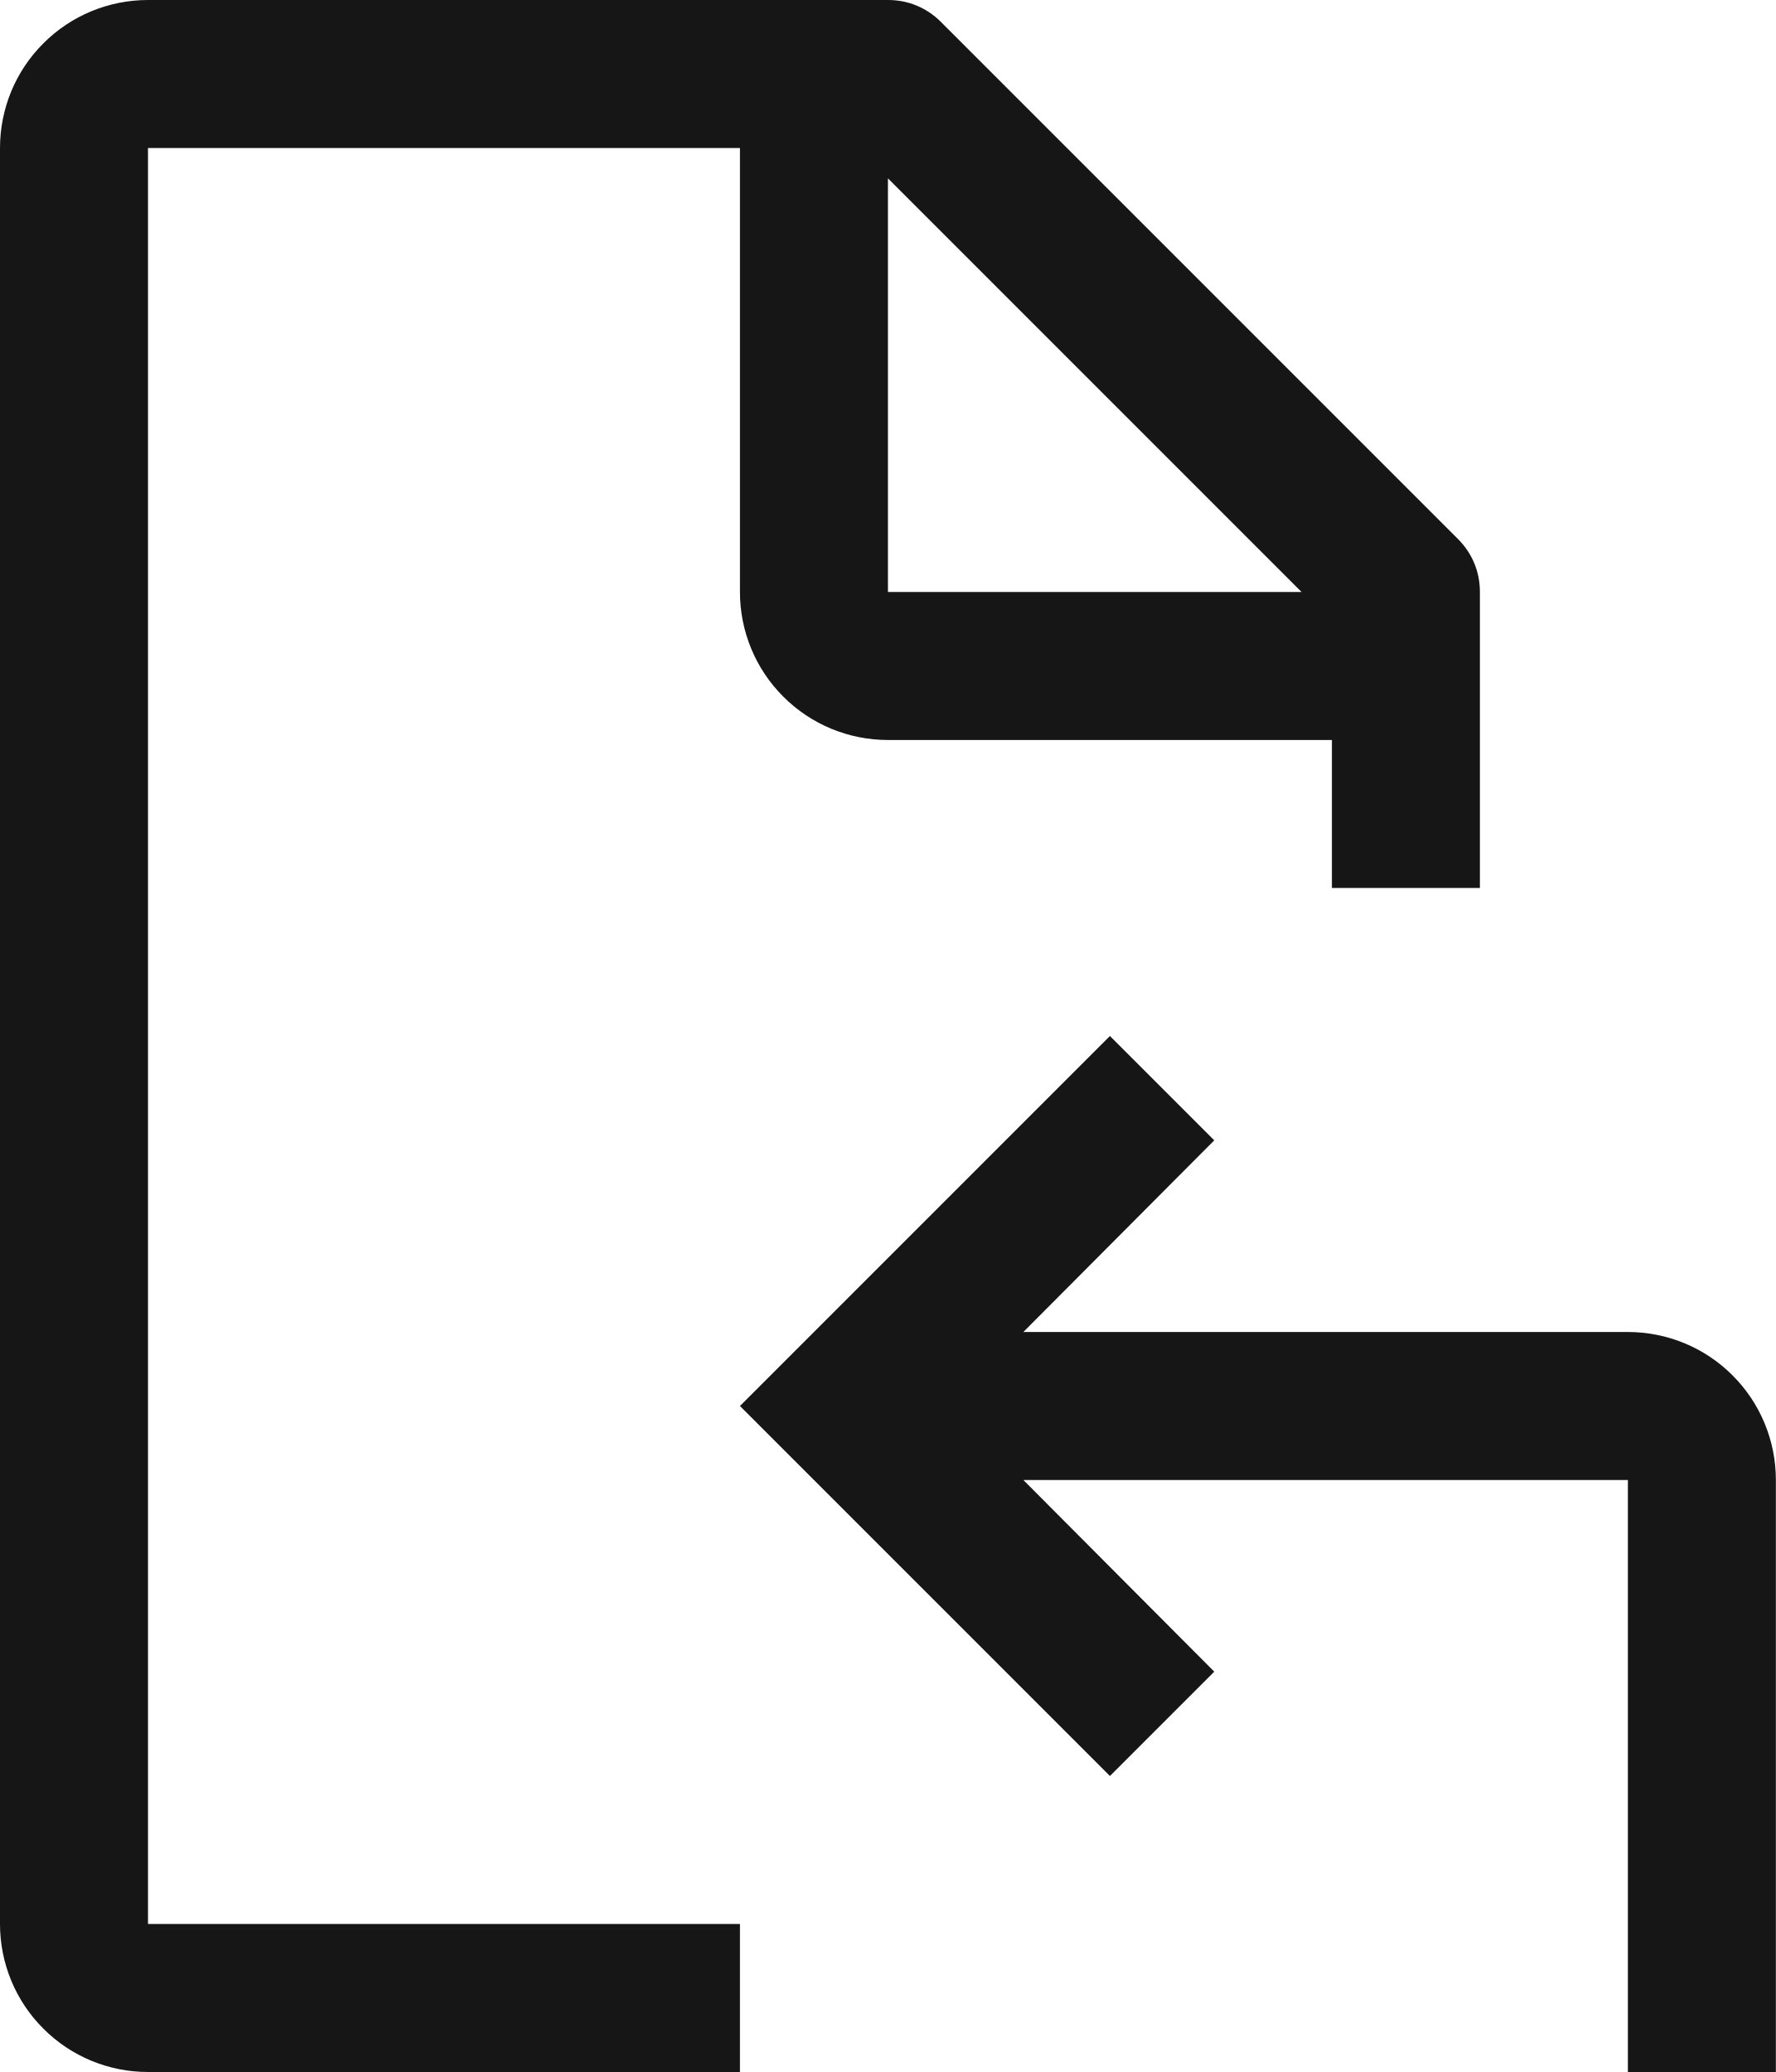
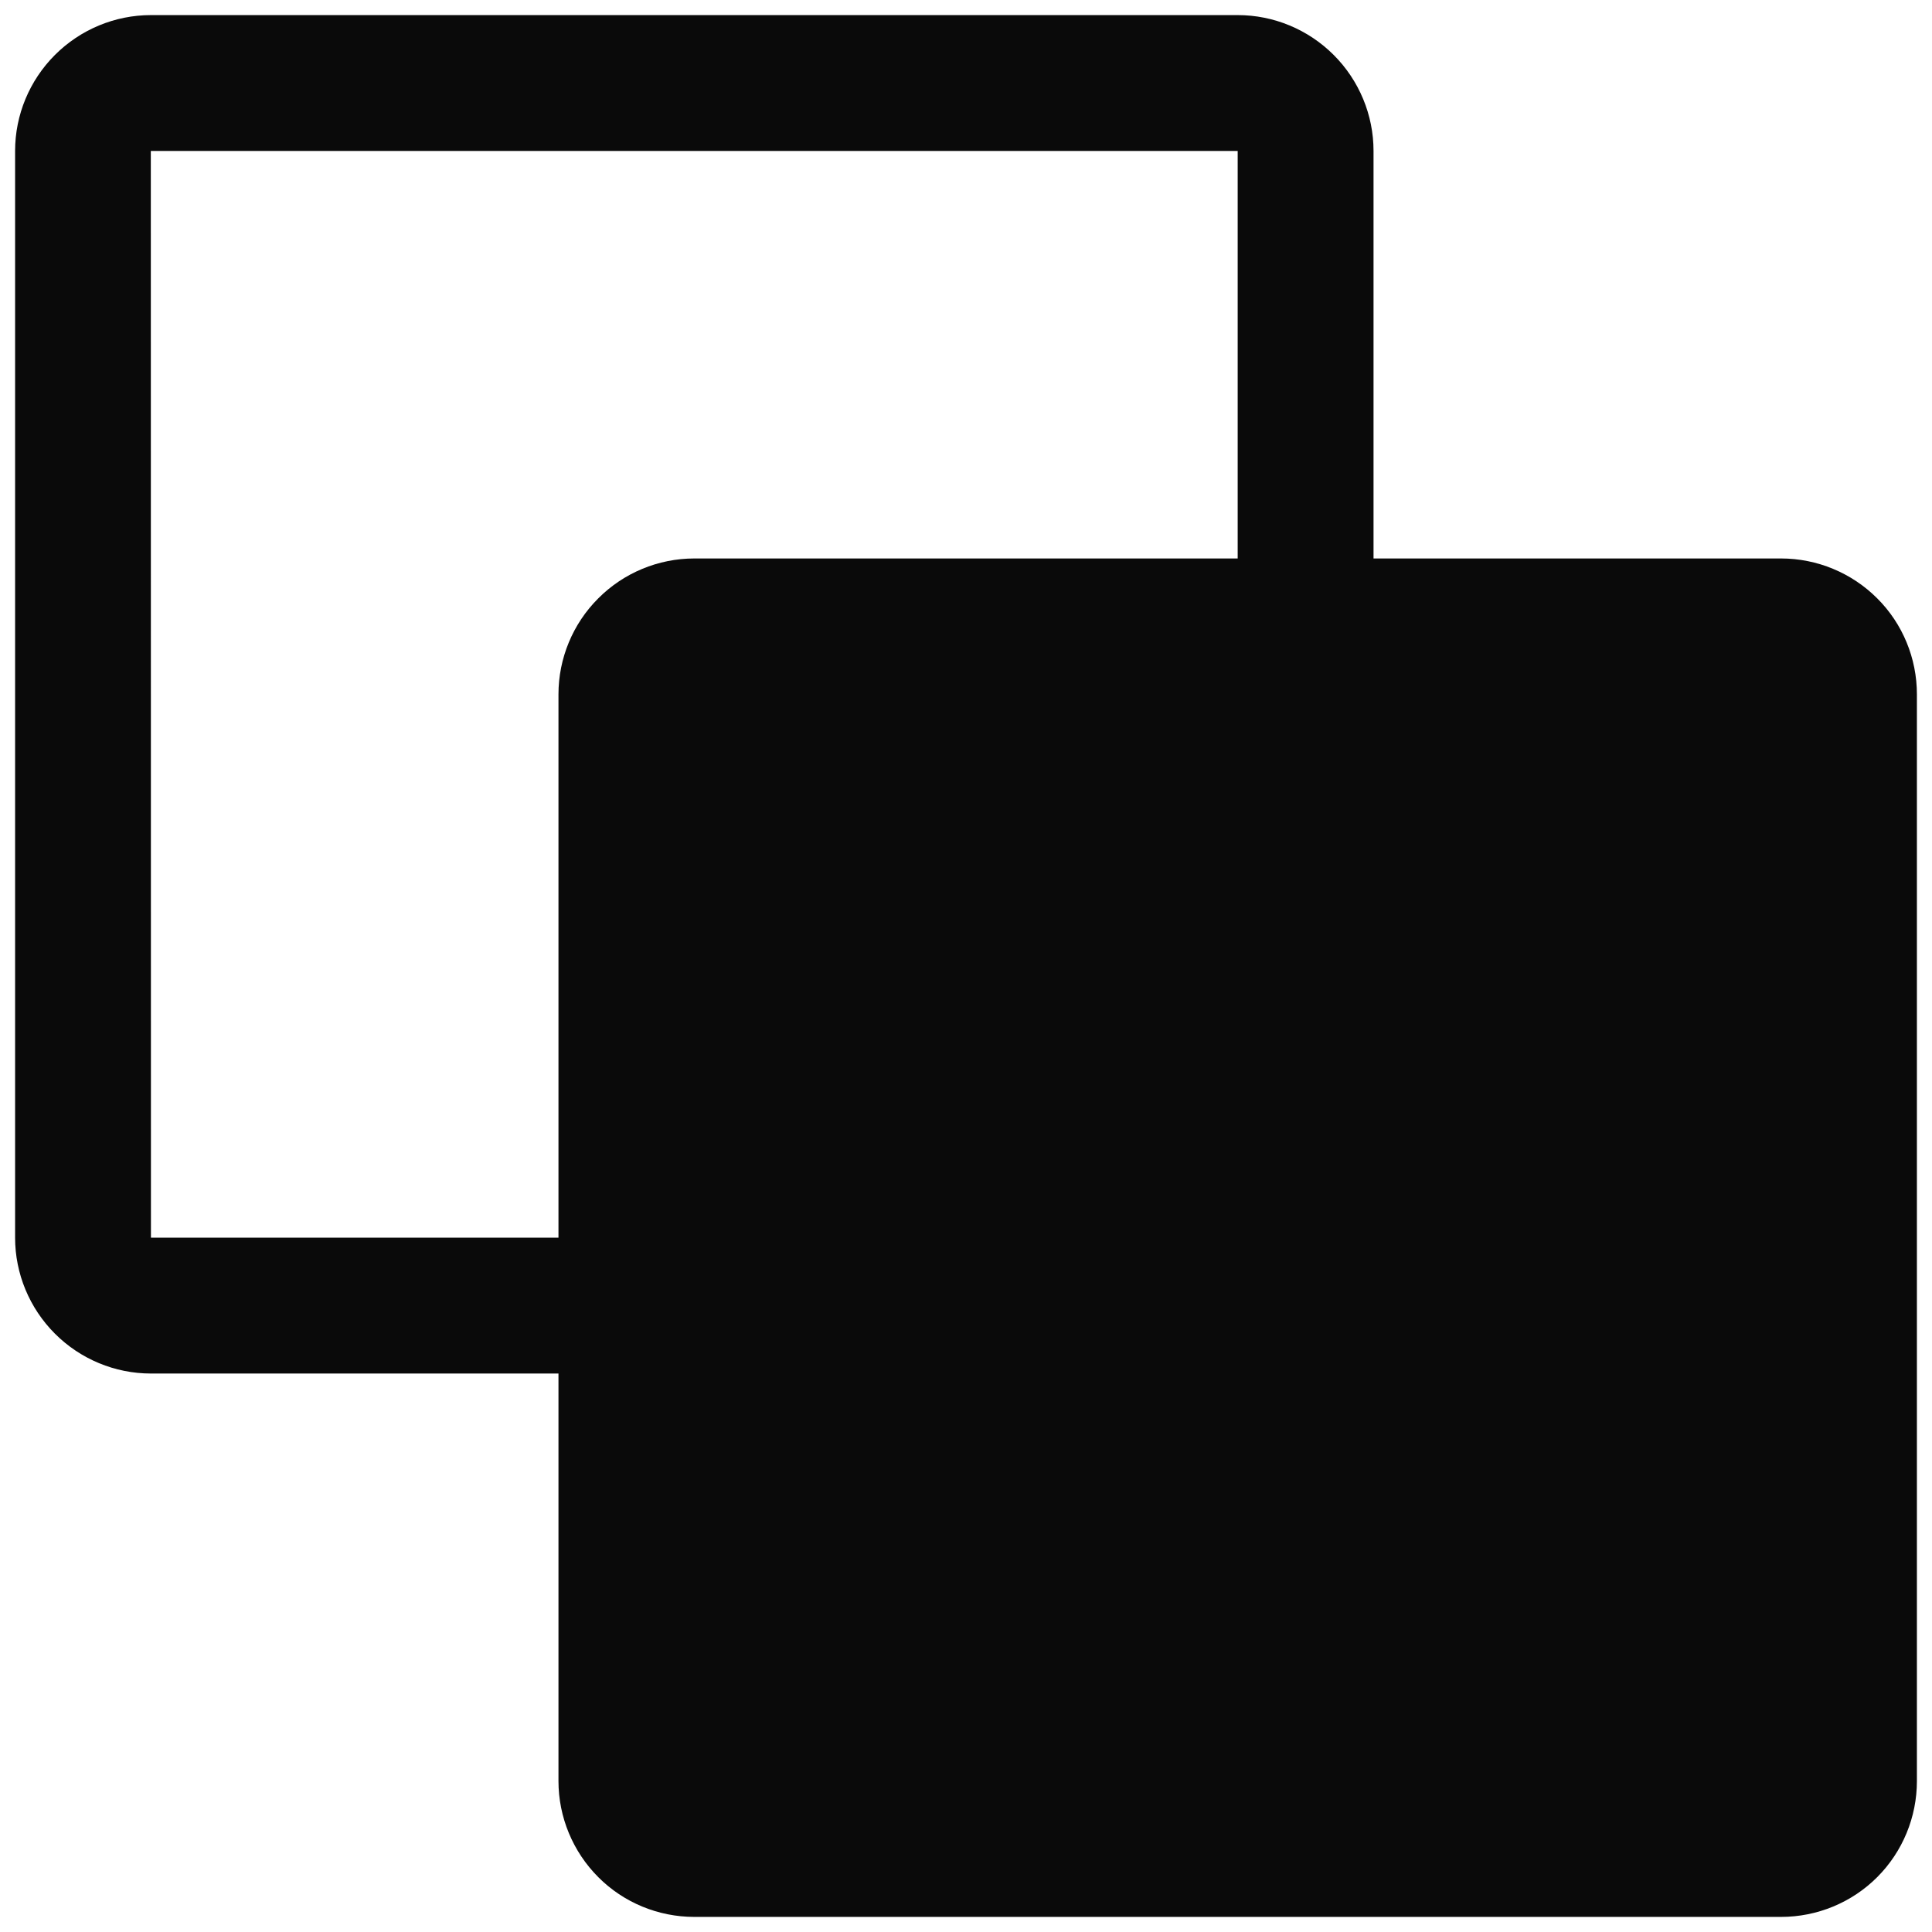
- <svg xmlns="http://www.w3.org/2000/svg" width="12" height="14" viewBox="0 0 12 14" fill="none">
-   <path d="M11 9H6.915L8.205 7.705L7.5 7L5 9.5L7.5 12L8.205 11.295L6.915 10H11V14H12V10C12 9.735 11.895 9.48 11.707 9.293C11.52 9.105 11.265 9 11 9Z" fill="#161616" />
-   <path d="M9.855 3.645L6.355 0.145C6.308 0.099 6.253 0.062 6.192 0.037C6.131 0.012 6.066 -0 6 8.35715e-06H1C0.735 8.35715e-06 0.48 0.105 0.293 0.293C0.105 0.48 0 0.735 0 1V13C0 13.265 0.105 13.52 0.293 13.707C0.48 13.895 0.735 14 1 14H5V13H1V1H5V4C5 4.265 5.105 4.52 5.293 4.707C5.48 4.895 5.735 5 6 5H9V6H10V4C10 3.934 9.988 3.869 9.963 3.808C9.938 3.747 9.901 3.692 9.855 3.645ZM6 1.205L8.795 4H6V1.205Z" fill="#161616" />
+ <svg xmlns="http://www.w3.org/2000/svg" width="16" height="16" viewBox="0 0 16 16" fill="none">
+   <path d="M14.75 4.625H11.375V1.25C11.375 0.952 11.256 0.666 11.045 0.455C10.834 0.244 10.548 0.125 10.25 0.125H1.25C0.952 0.125 0.666 0.244 0.455 0.455C0.244 0.666 0.125 0.952 0.125 1.25V10.25C0.125 10.548 0.244 10.834 0.455 11.045C0.666 11.256 0.952 11.375 1.25 11.375H4.625V14.75C4.625 15.048 4.744 15.335 4.955 15.546C5.165 15.757 5.452 15.875 5.75 15.875H14.75C15.048 15.875 15.335 15.757 15.546 15.546C15.757 15.335 15.875 15.048 15.875 14.75V5.75C15.875 5.452 15.757 5.165 15.546 4.955C15.335 4.744 15.048 4.625 14.75 4.625ZM1.25 10.25L1.249 1.25H10.25V4.625H5.75C5.452 4.625 5.165 4.744 4.955 4.955C4.744 5.165 4.625 5.452 4.625 5.75V10.25H1.25Z" fill="#0A0A0A" style="fill:#0A0A0A;fill:color(display-p3 0.039 0.039 0.039);fill-opacity:1;" />
</svg>
